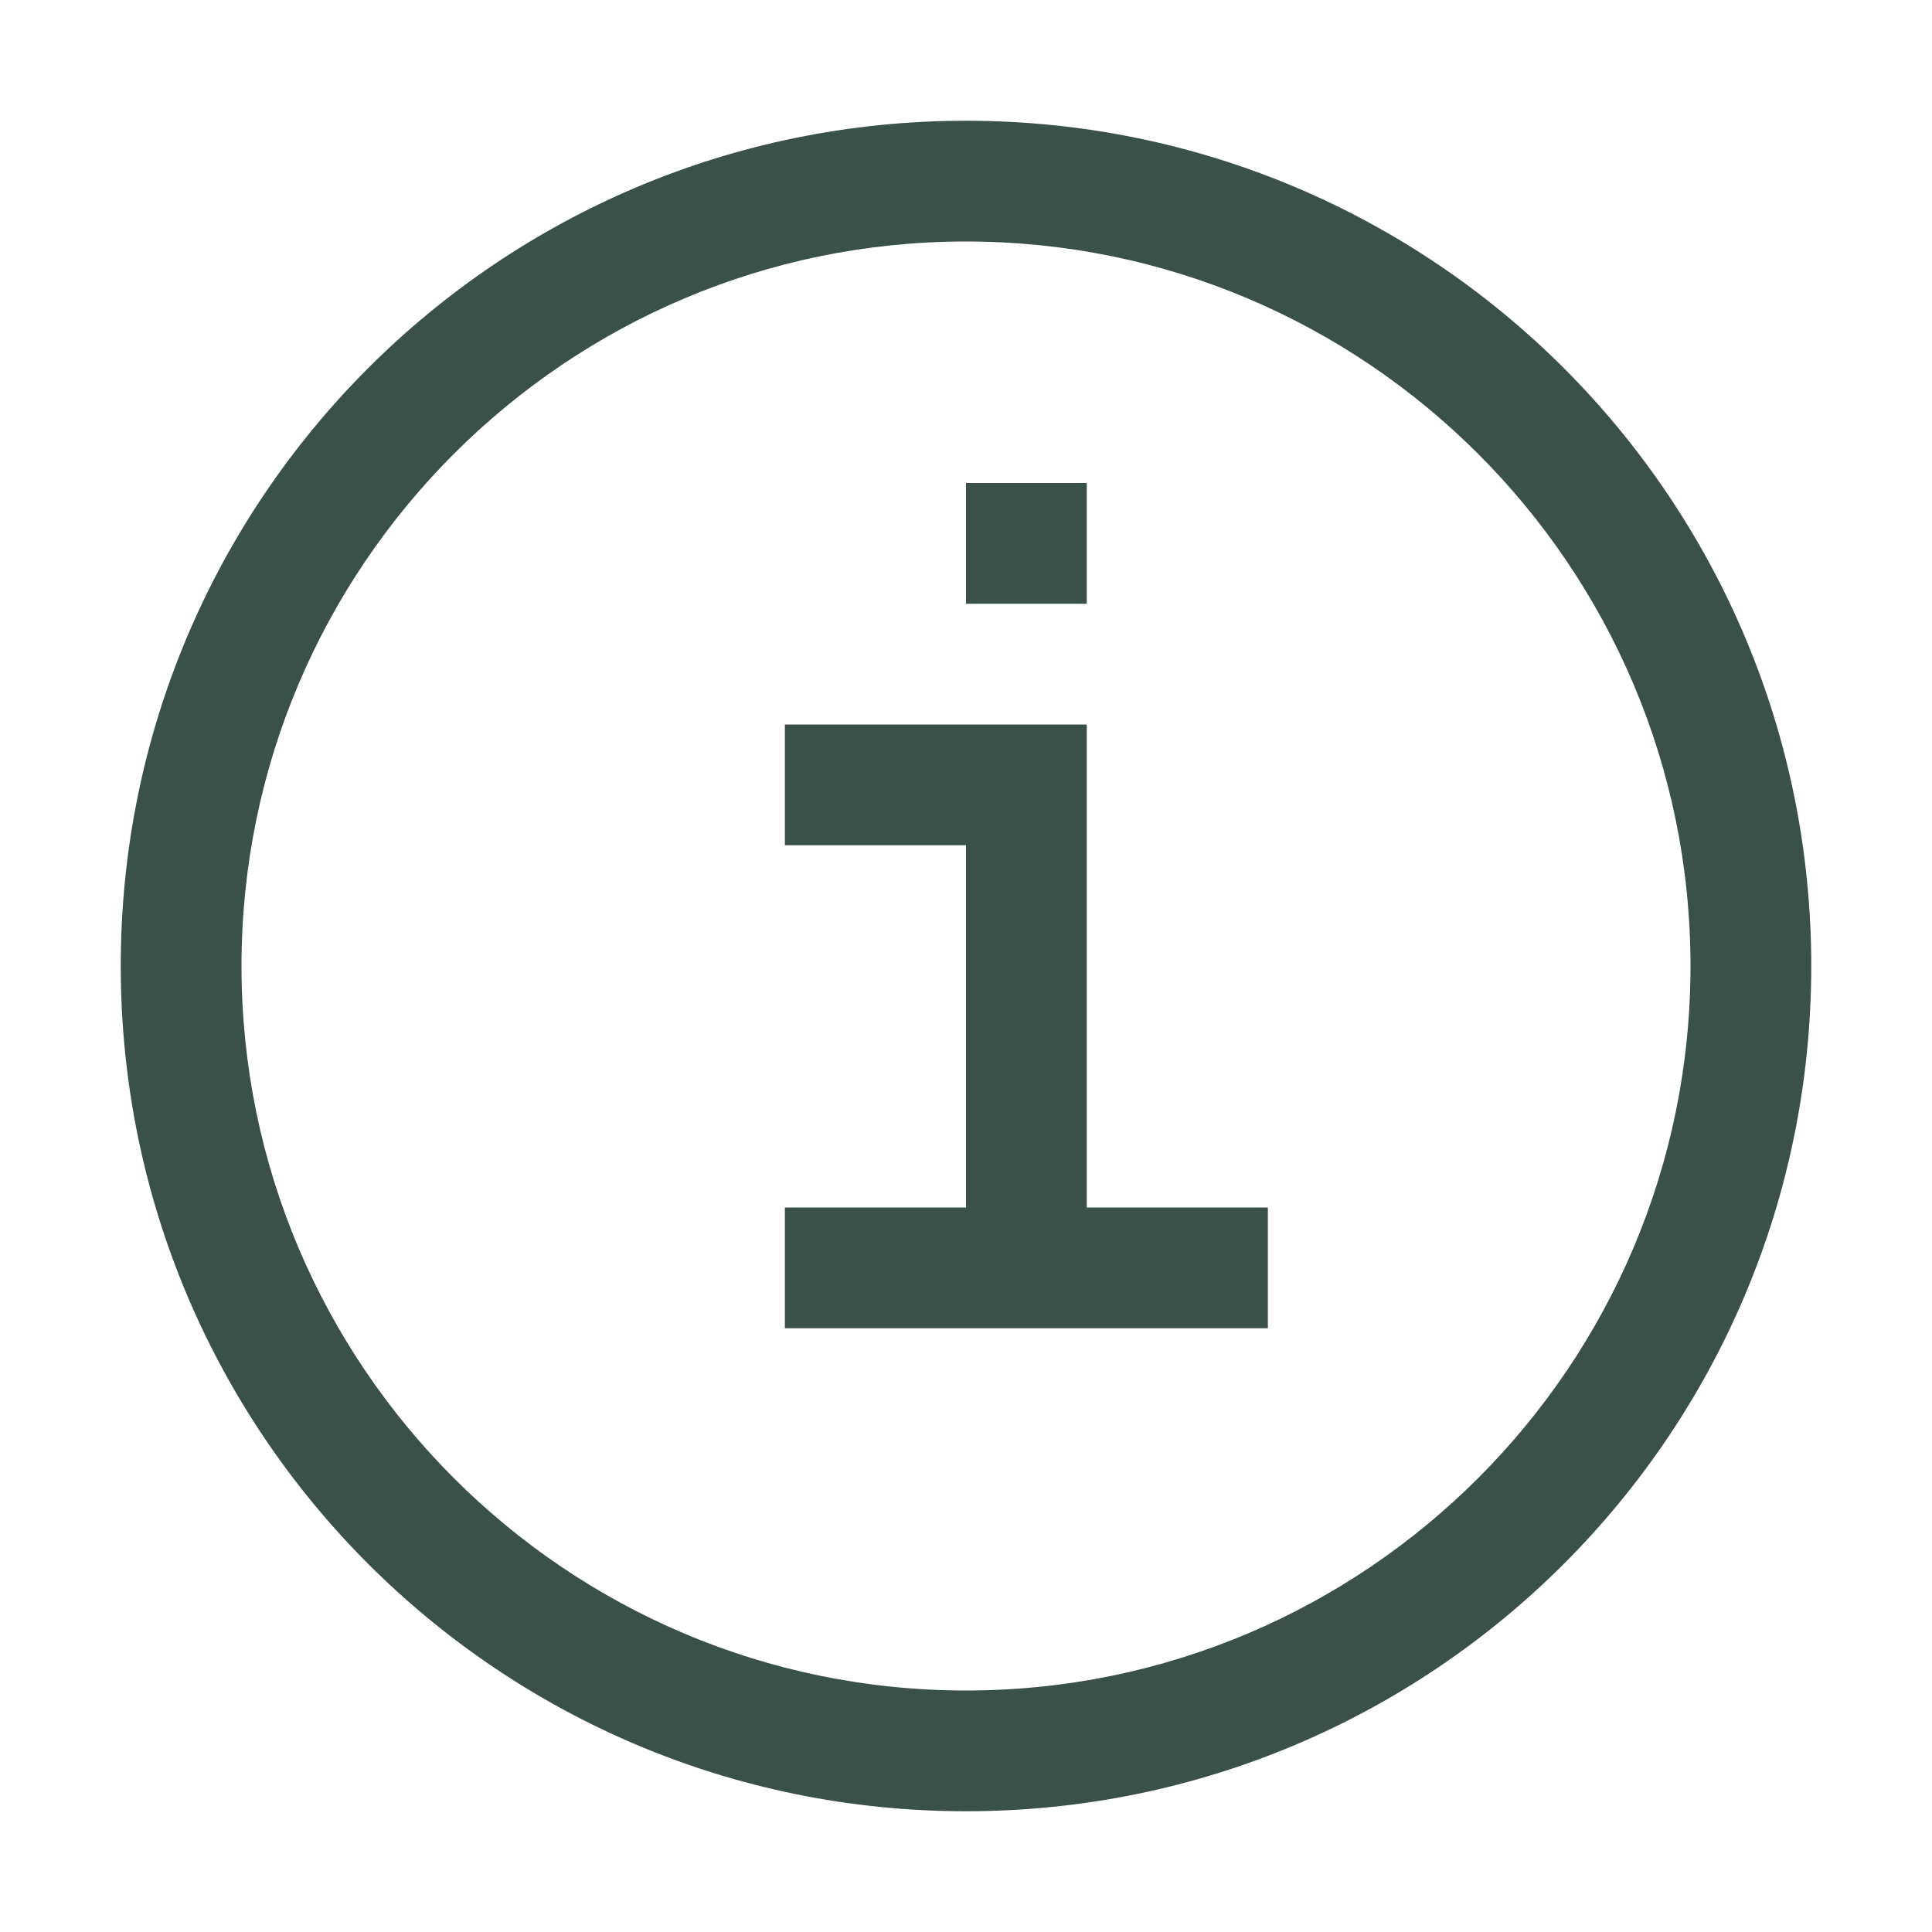
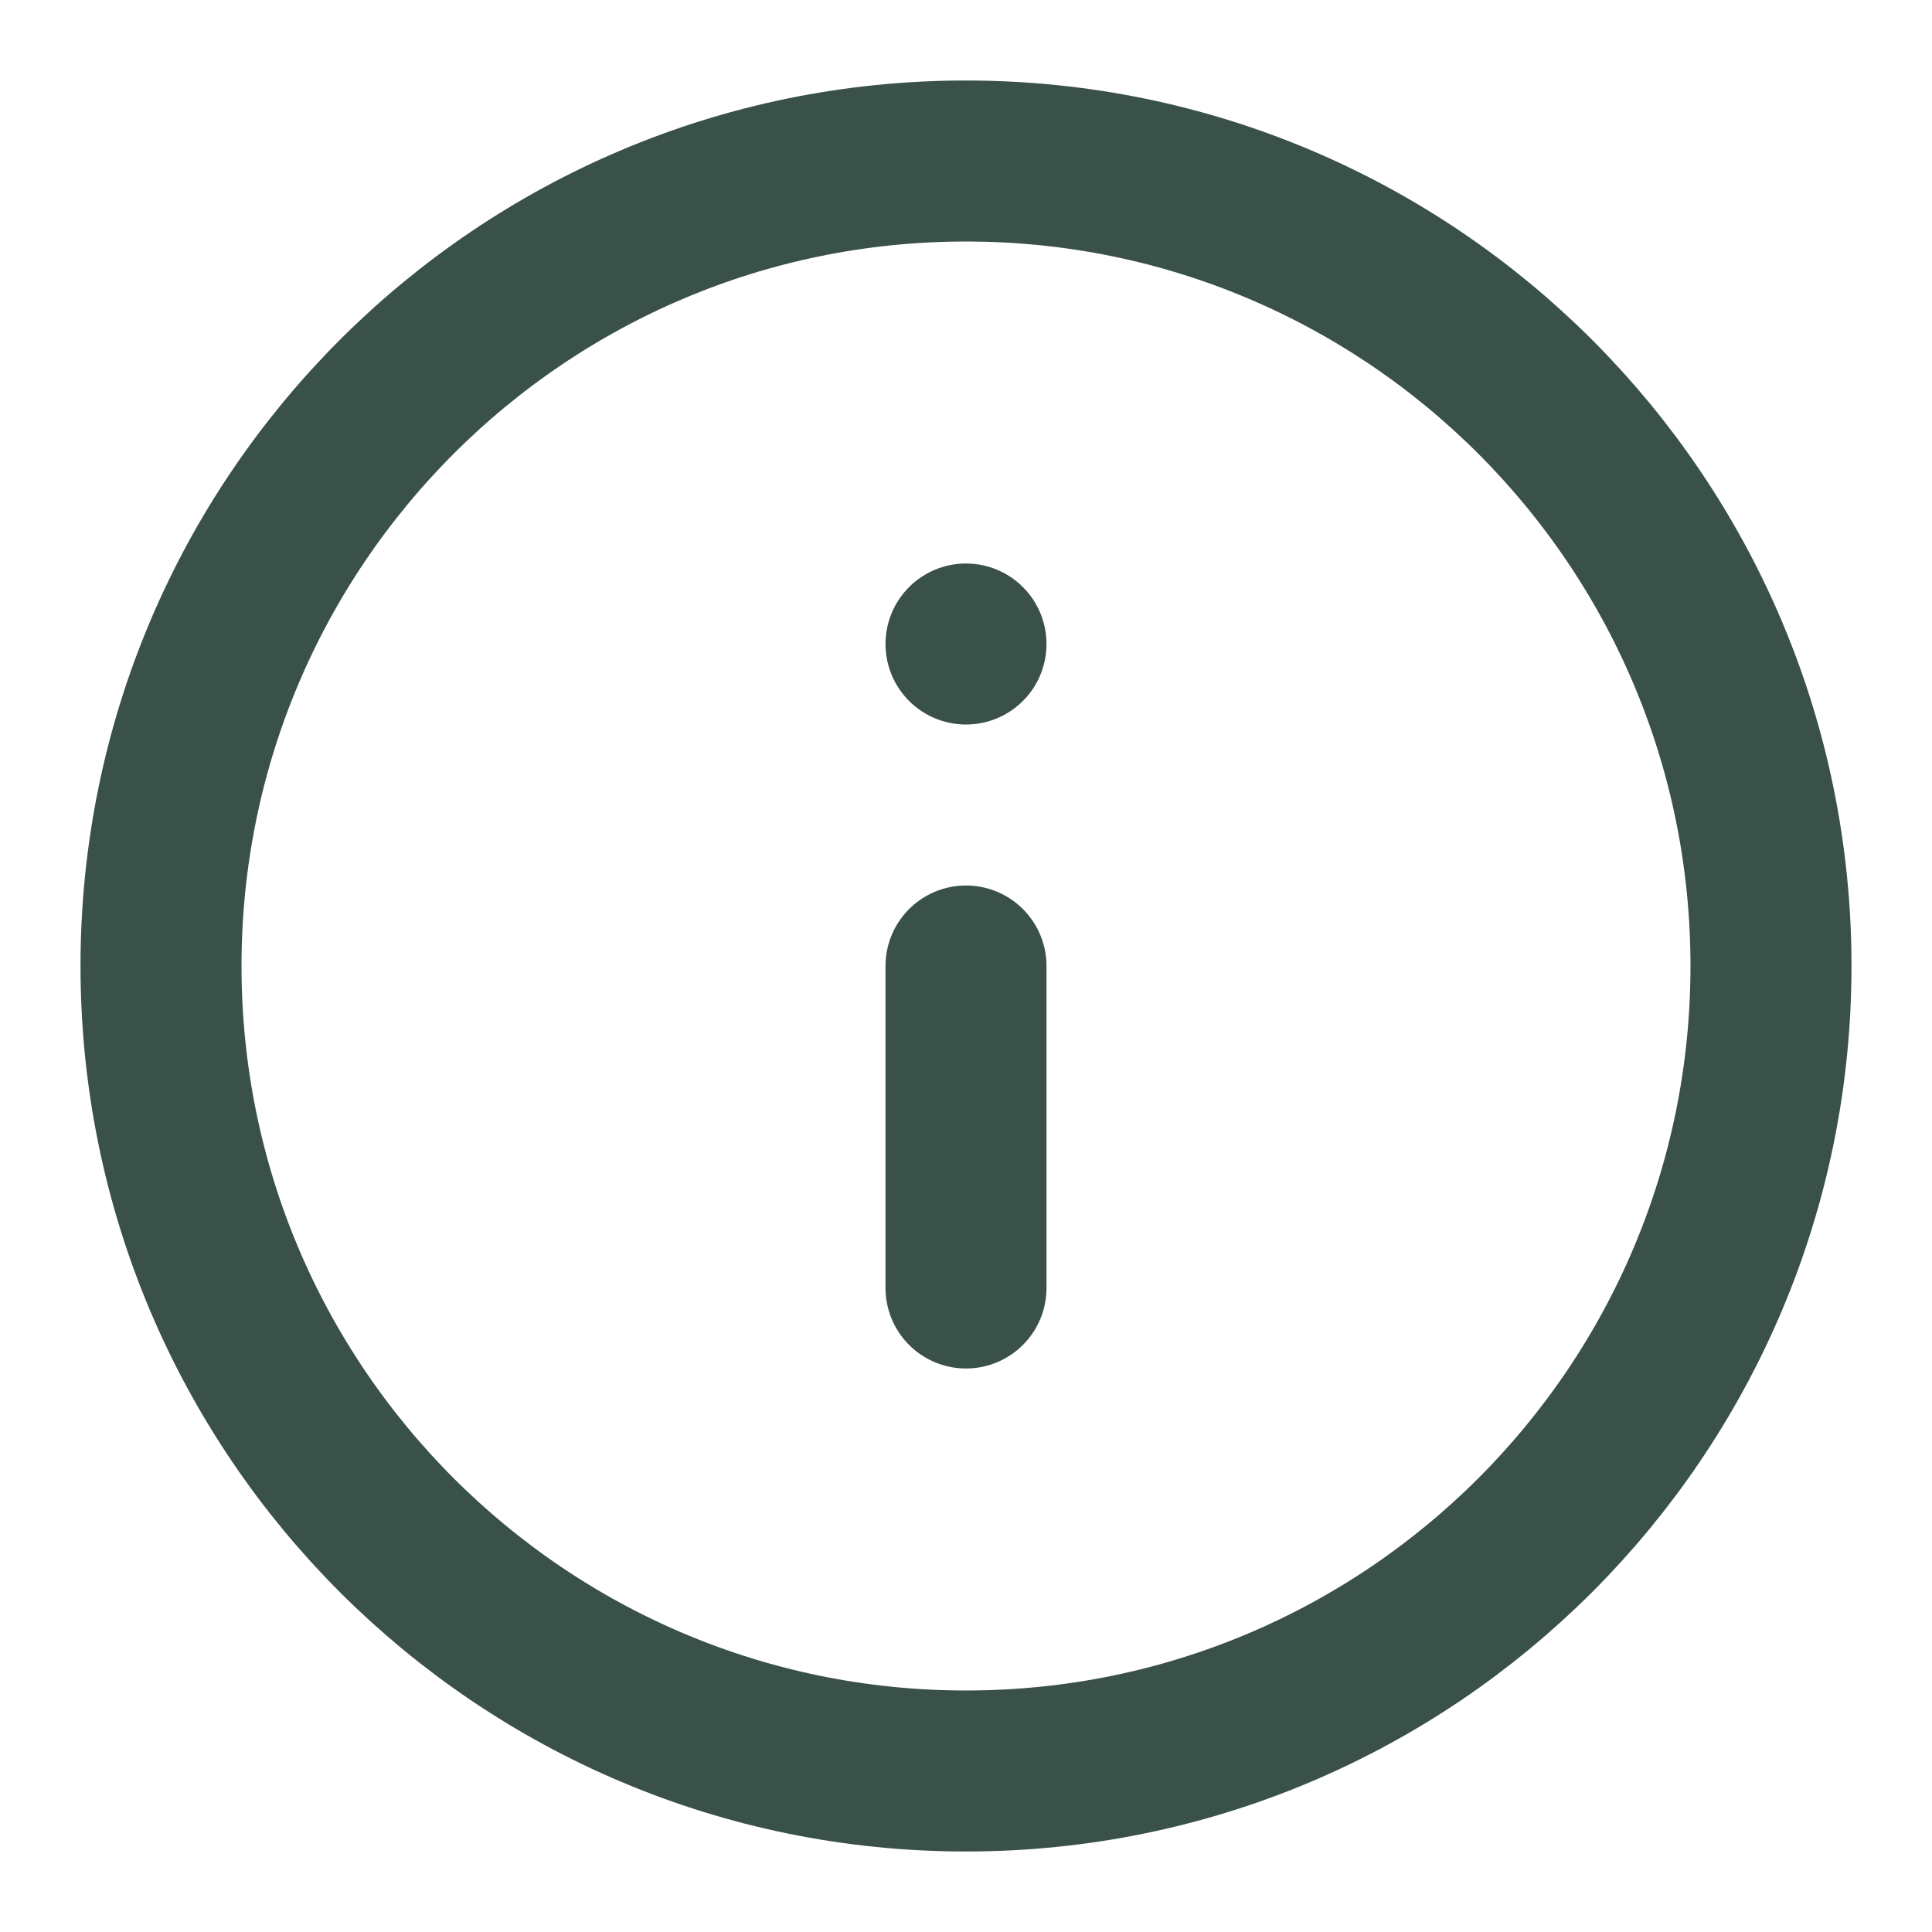
- <svg xmlns="http://www.w3.org/2000/svg" id="Ebene_1" version="1.1" viewBox="0 0 16 16">
+ <svg xmlns="http://www.w3.org/2000/svg" id="Ebene_1" version="1.1" viewBox="0 0 800 800">
  <defs>
    <style>
      .st0 {
-         fill: #395148;
-         fill-rule: evenodd;
+         fill: none;
+         stroke: #395148;
+         stroke-linecap: round;
+         stroke-linejoin: round;
+         stroke-width: 66.67px;
      }
    </style>
  </defs>
-   <path class="st0" d="M8,2c-3.31,0-6,2.69-6,6s2.69,6,6,6,6-2.69,6-6-2.69-6-6-6M1,8c0-3.87,3.13-7,7-7s7,3.13,7,7-3.13,7-7,7S1,11.87,1,8M8,10h-1.5v1h4v-1h-1.5v-4h-2.5v1h1.5v3ZM8,4v1h1v-1h-1Z" />
+   <g id="Complete">
+     <g id="info-circle">
+       <g>
+         <circle id="_--Circle" class="st0" cx="400" cy="400" r="333.33" />
+         <line class="st0" x1="400" y1="400" x2="400" y2="533.33" />
+         <line class="st0" x1="400" y1="266.67" x2="400" y2="266.67" />
+       </g>
+     </g>
+   </g>
</svg>
